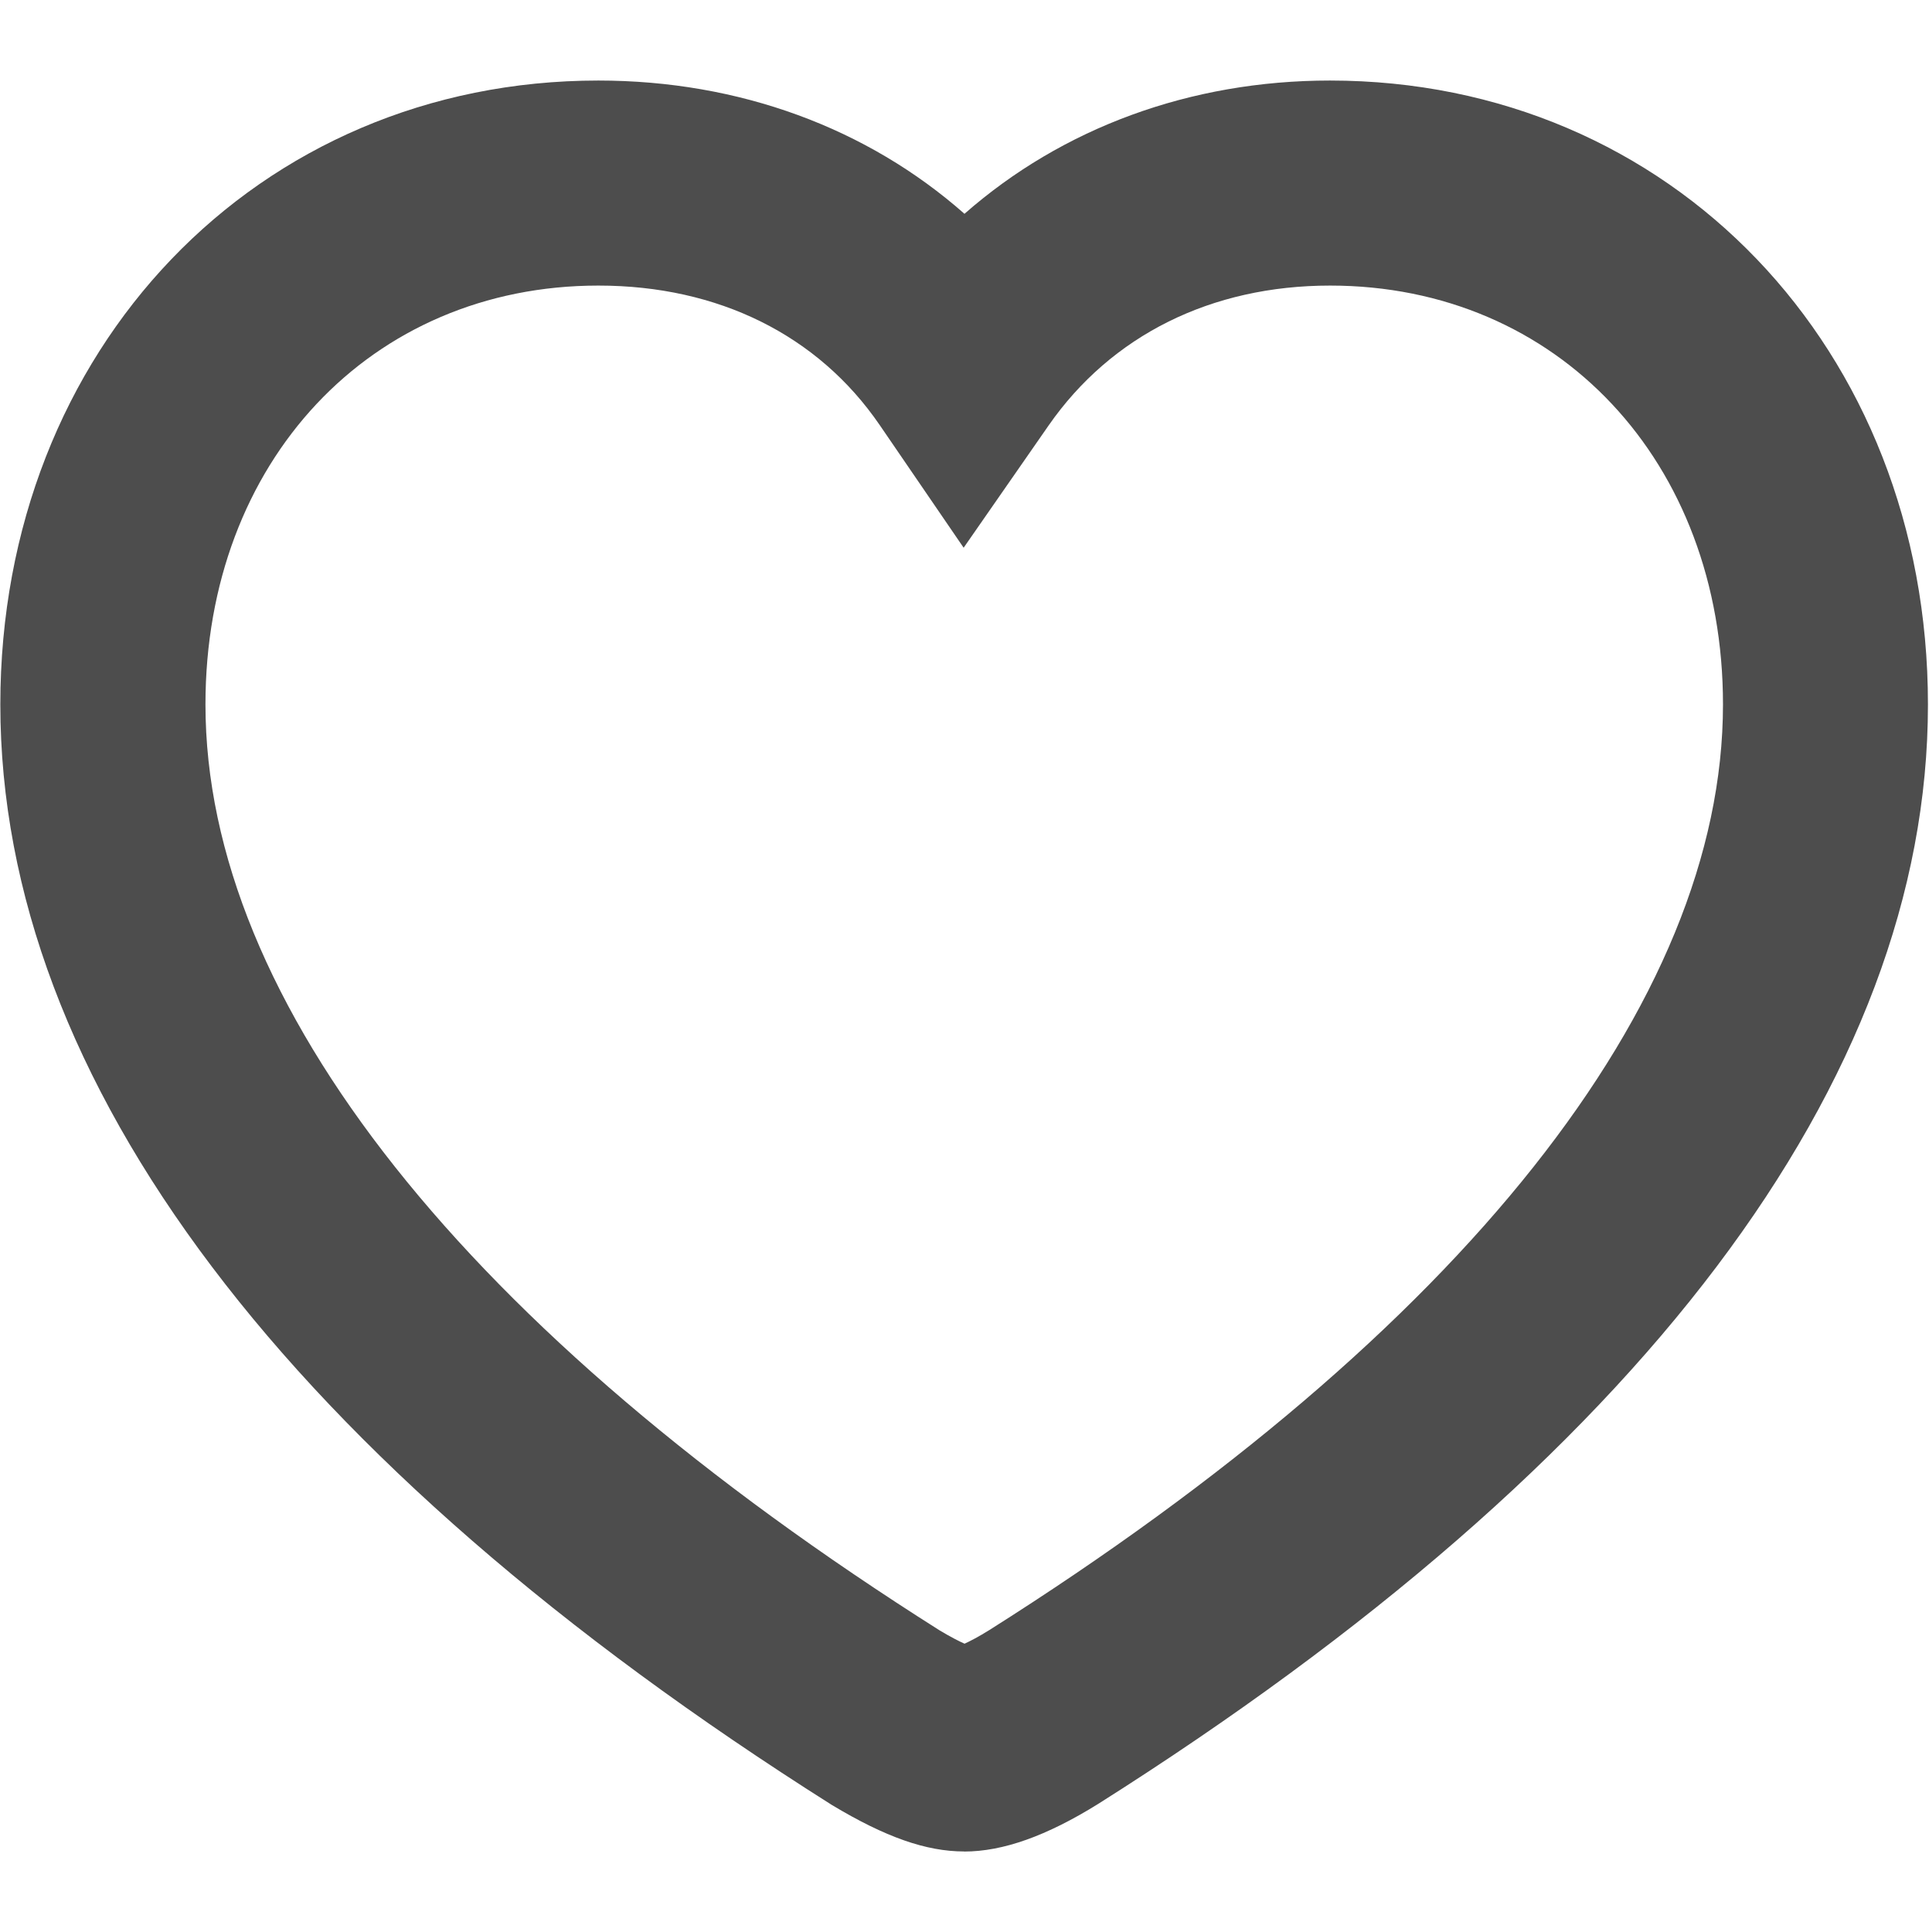
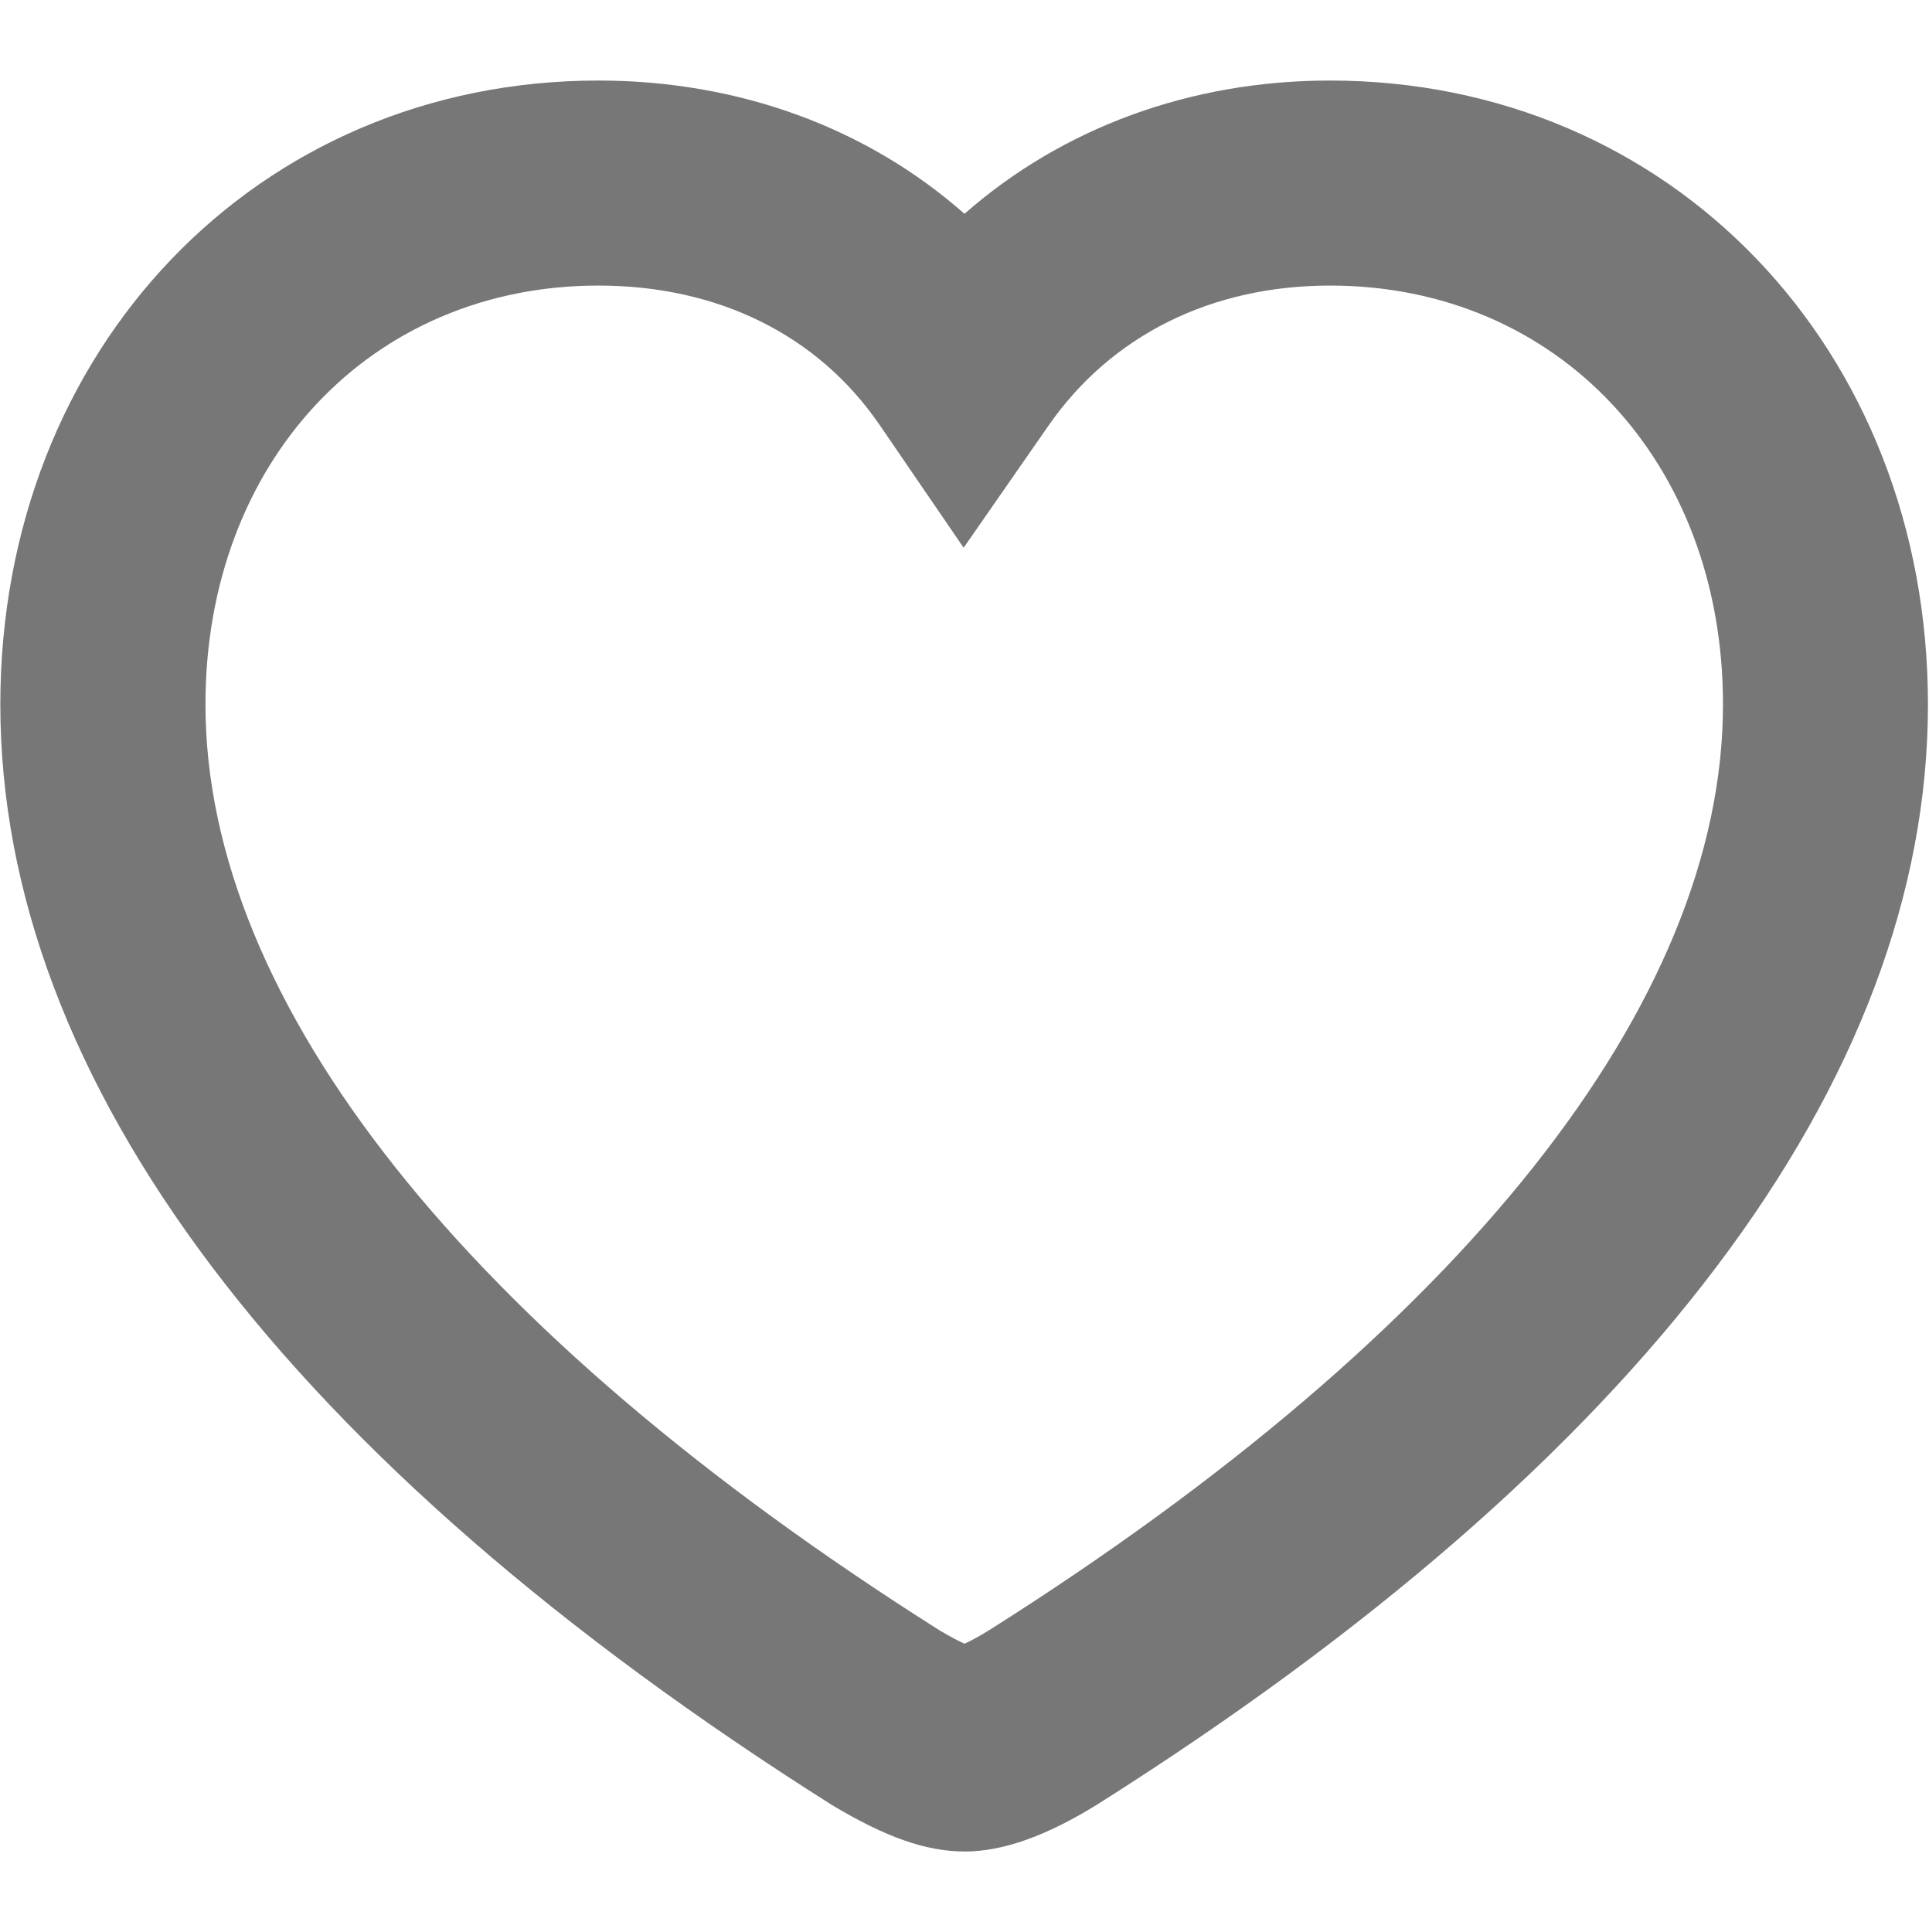
- <svg xmlns="http://www.w3.org/2000/svg" fill="#4d4d4d" data-name="Layer 1" viewBox="0 0 232.94 233.4">
+ <svg xmlns="http://www.w3.org/2000/svg" fill="#777777" data-name="Layer 1" viewBox="0 0 232.94 233.4">
  <path d="m116.47,223.67c-4.59,0-9.51-1.73-15.97-5.61C34.7,176.47.04,130.54.04,85.11.04,42.14,31.09,9.73,72.28,9.73c17.02,0,32.49,5.74,44.23,16.1,11.8-10.36,27.24-16.1,44.15-16.1,41.18,0,72.24,32.41,72.24,75.38,0,45.44-34.66,91.36-100.23,132.81-6.25,3.89-11.52,5.76-16.2,5.76Zm1.13-24.67h0ZM72.28,34.5c-27.5,0-47.46,21.28-47.46,50.6,0,35.99,31.5,75.72,88.7,111.87,1.34.8,2.32,1.3,3,1.6.7-.32,1.7-.84,3-1.65,57.12-36.1,88.62-75.83,88.62-111.82,0-29.32-19.96-50.6-47.46-50.6-14.36,0-26.44,6.01-34.02,16.92l-10.25,14.75-10.14-14.82c-7.44-10.87-19.51-16.85-33.97-16.85Z" />
</svg>
